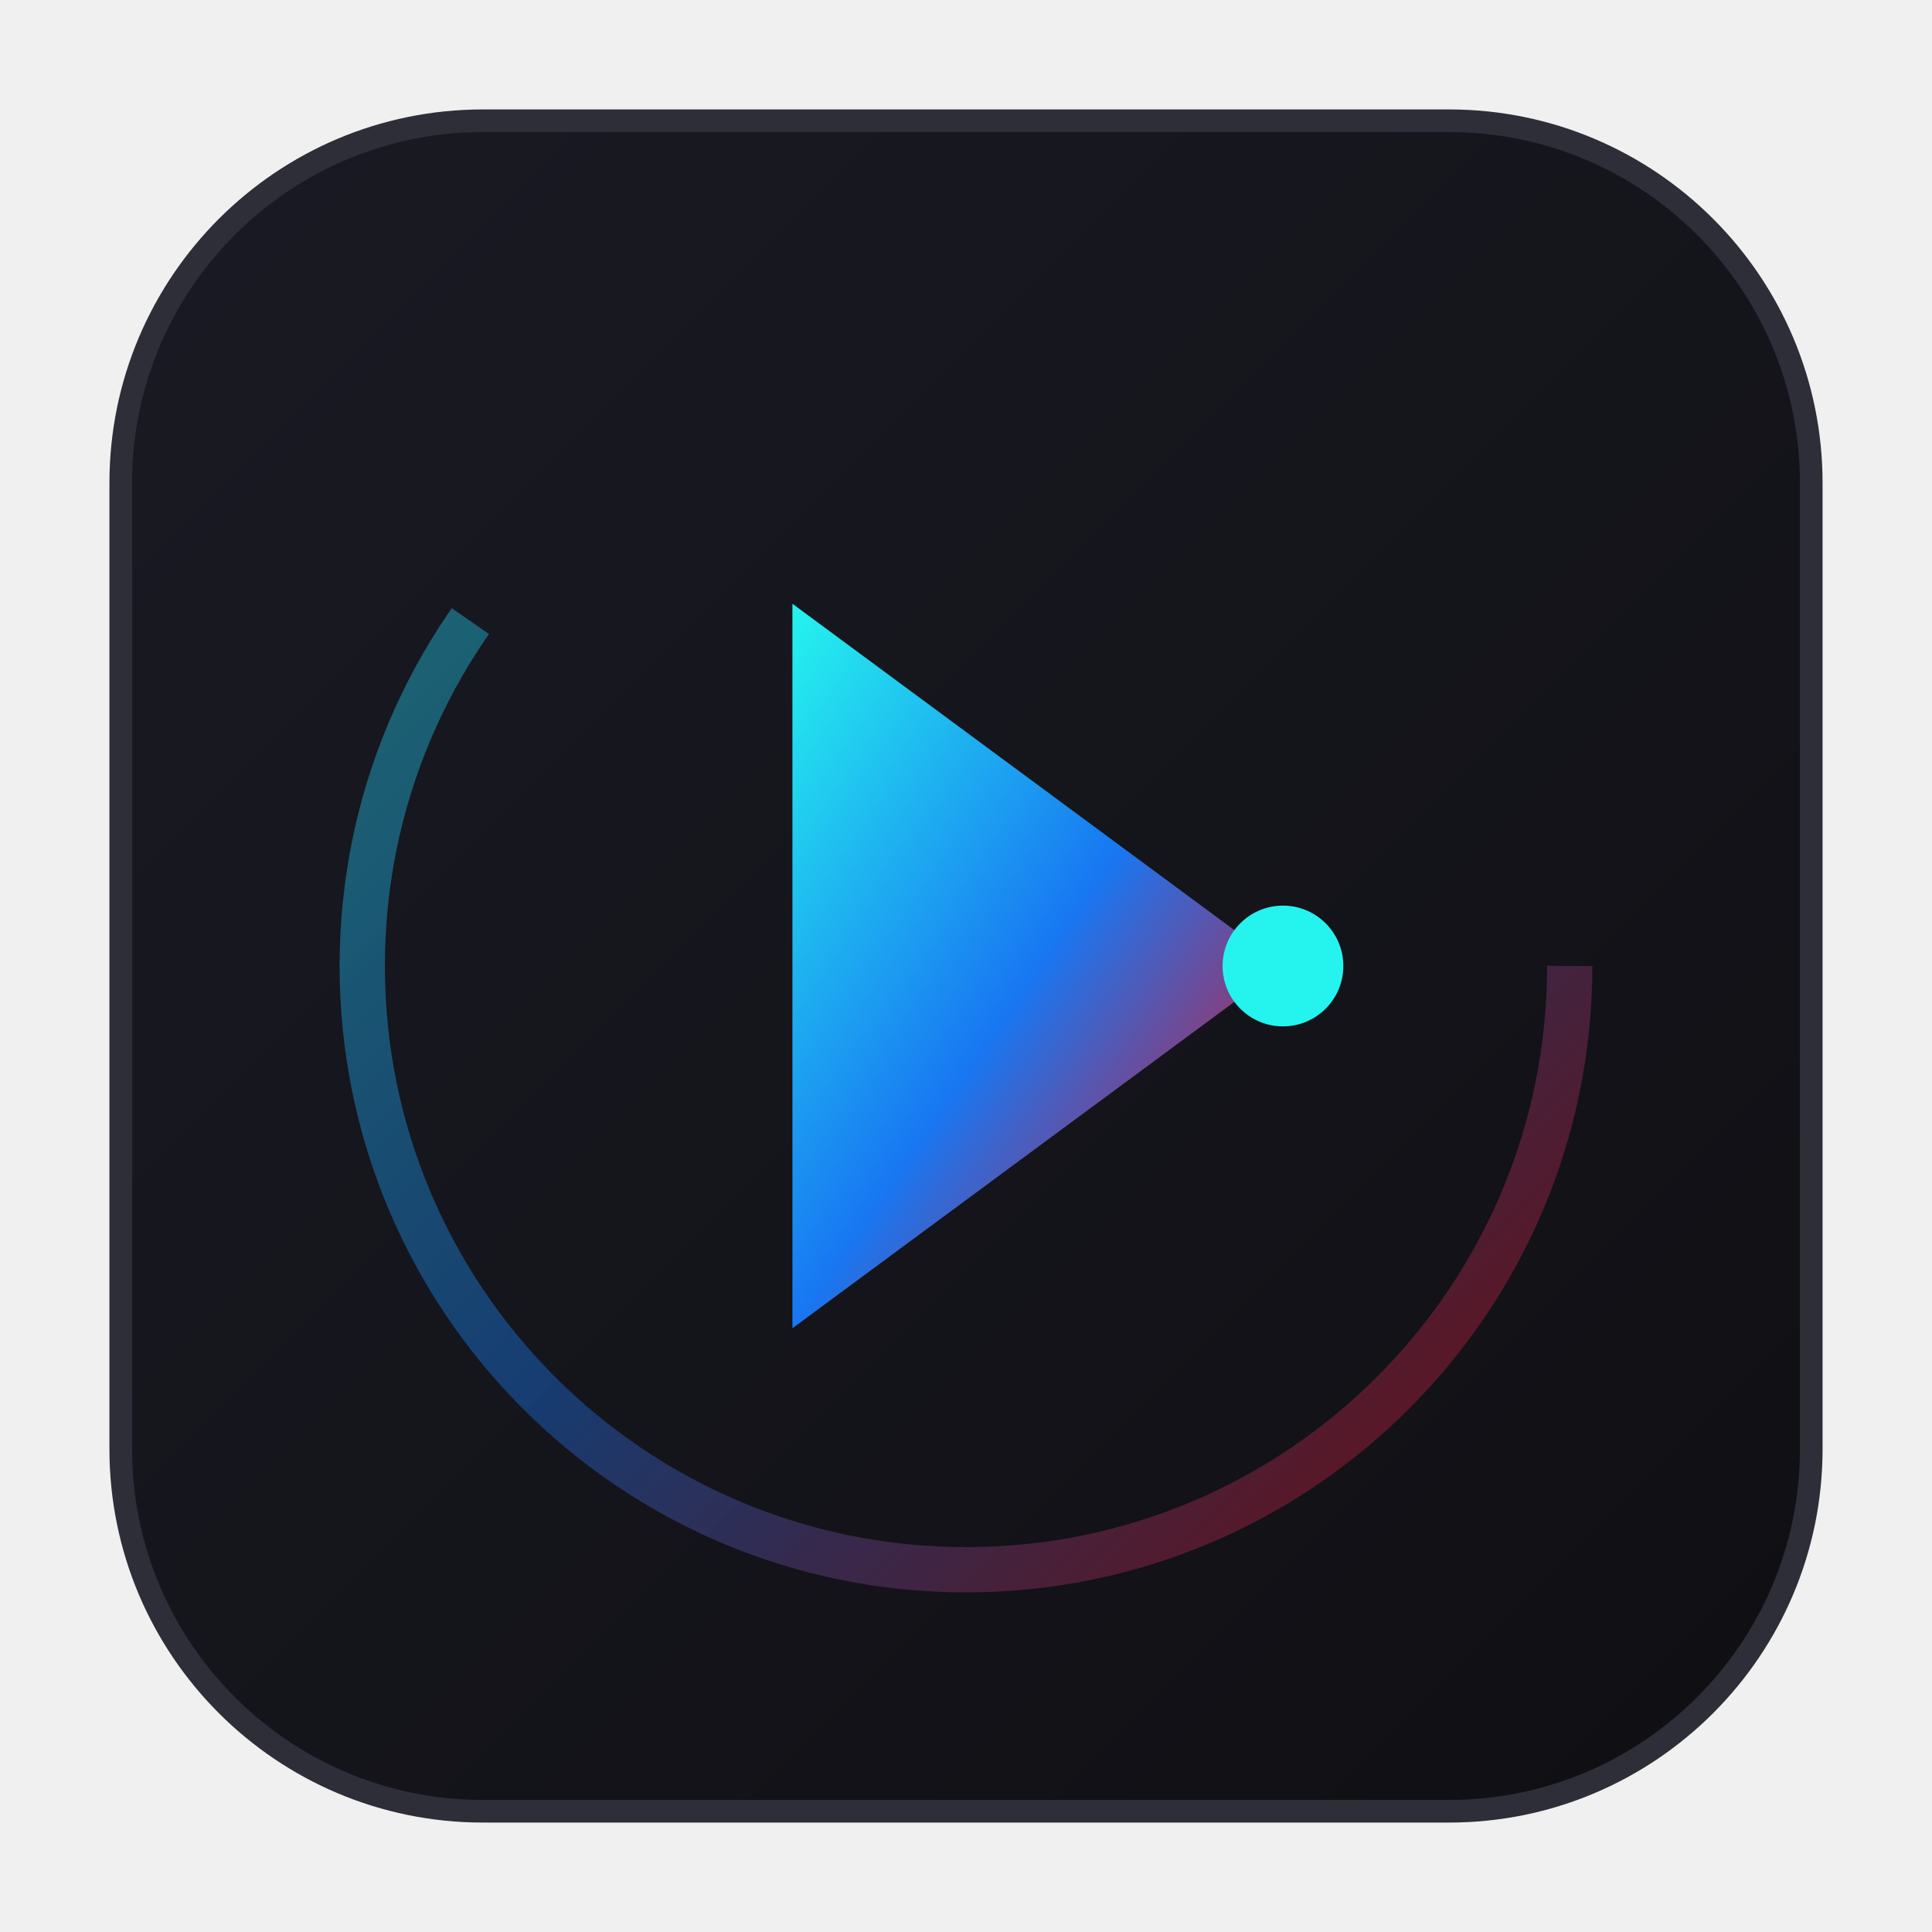
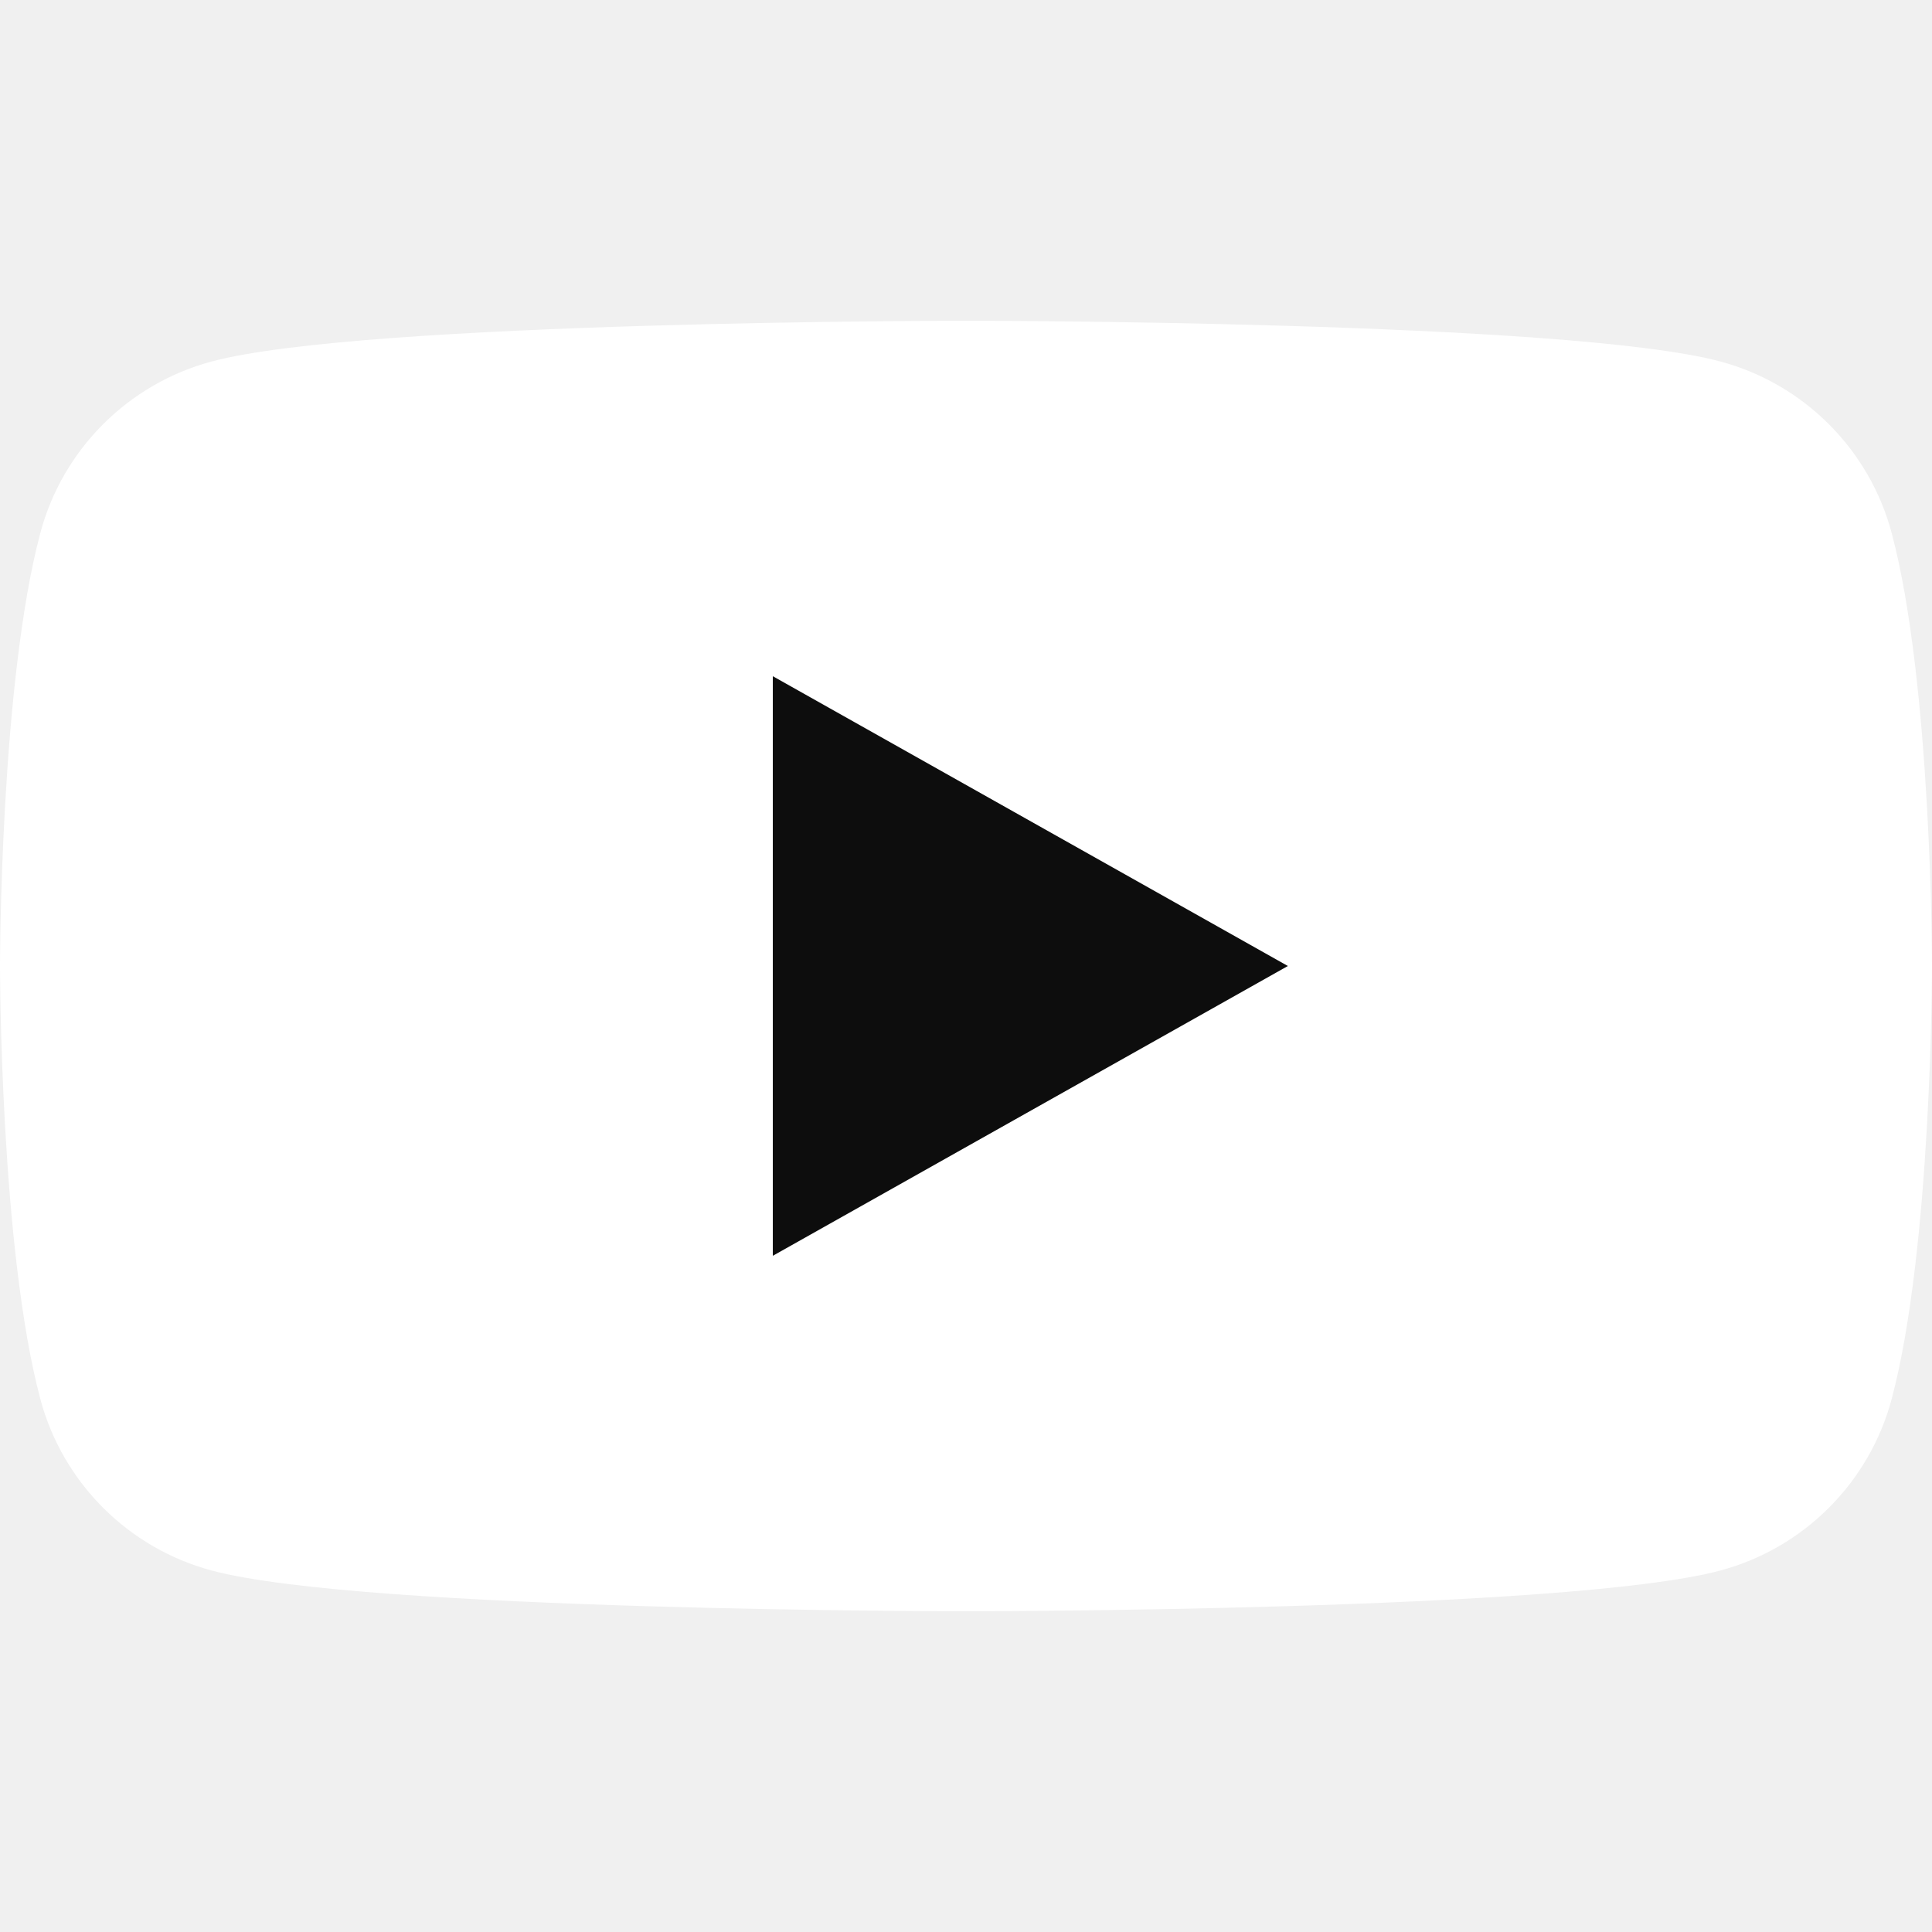
<svg xmlns="http://www.w3.org/2000/svg" viewBox="0 0 512 512" width="512" height="512">
-   <defs>
-     <linearGradient id="bgGrad" x1="0%" y1="0%" x2="100%" y2="100%">
-       <stop offset="0%" stop-color="#1A1A24" />
-       <stop offset="100%" stop-color="#0F0F13" />
-     </linearGradient>
-     <linearGradient id="brandGrad" x1="0%" y1="0%" x2="100%" y2="100%">
-       <stop offset="0%" stop-color="#25F4EE" />
-       <stop offset="50%" stop-color="#1877F2" />
-       <stop offset="100%" stop-color="#FF0000" />
-     </linearGradient>
-   </defs>
-   <rect x="32" y="32" width="448" height="448" rx="96" fill="url(#bgGrad)" stroke="#2E2E38" stroke-width="6" />
-   <circle cx="256" cy="256" r="160" fill="none" stroke="url(#brandGrad)" stroke-width="12" stroke-dasharray="700" stroke-dashoffset="100" opacity="0.4" />
-   <path d="M 210 160 L 340 256 L 210 352 Z" fill="url(#brandGrad)" />
-   <circle cx="340" cy="256" r="16" fill="#25F4EE" />
+   <path fill="#FFFFFF" d="M 501.3 141.2 C 495.4 119.1 478 101.7 455.9 95.8 C 415.8 85 256 85 256 85 C 256 85 96.2 85 56.1 95.8 C 34 101.7 16.6 119.1 10.7 141.2 C 0 181.3 0 256 0 256 C 0 256 0 330.7 10.7 370.8 C 16.6 392.9 34 410.3 56.1 416.2 C 96.2 427 256 427 256 427 C 256 427 415.8 427 455.9 416.2 C 478 410.3 495.4 392.9 501.3 370.8 C 512 330.7 512 256 512 256 C 512 256 512 181.3 501.3 141.2 Z" />
+   <polygon fill="#0D0D0D" points="204.8,179.2 341.3,256 204.8,332.8" />
</svg>
